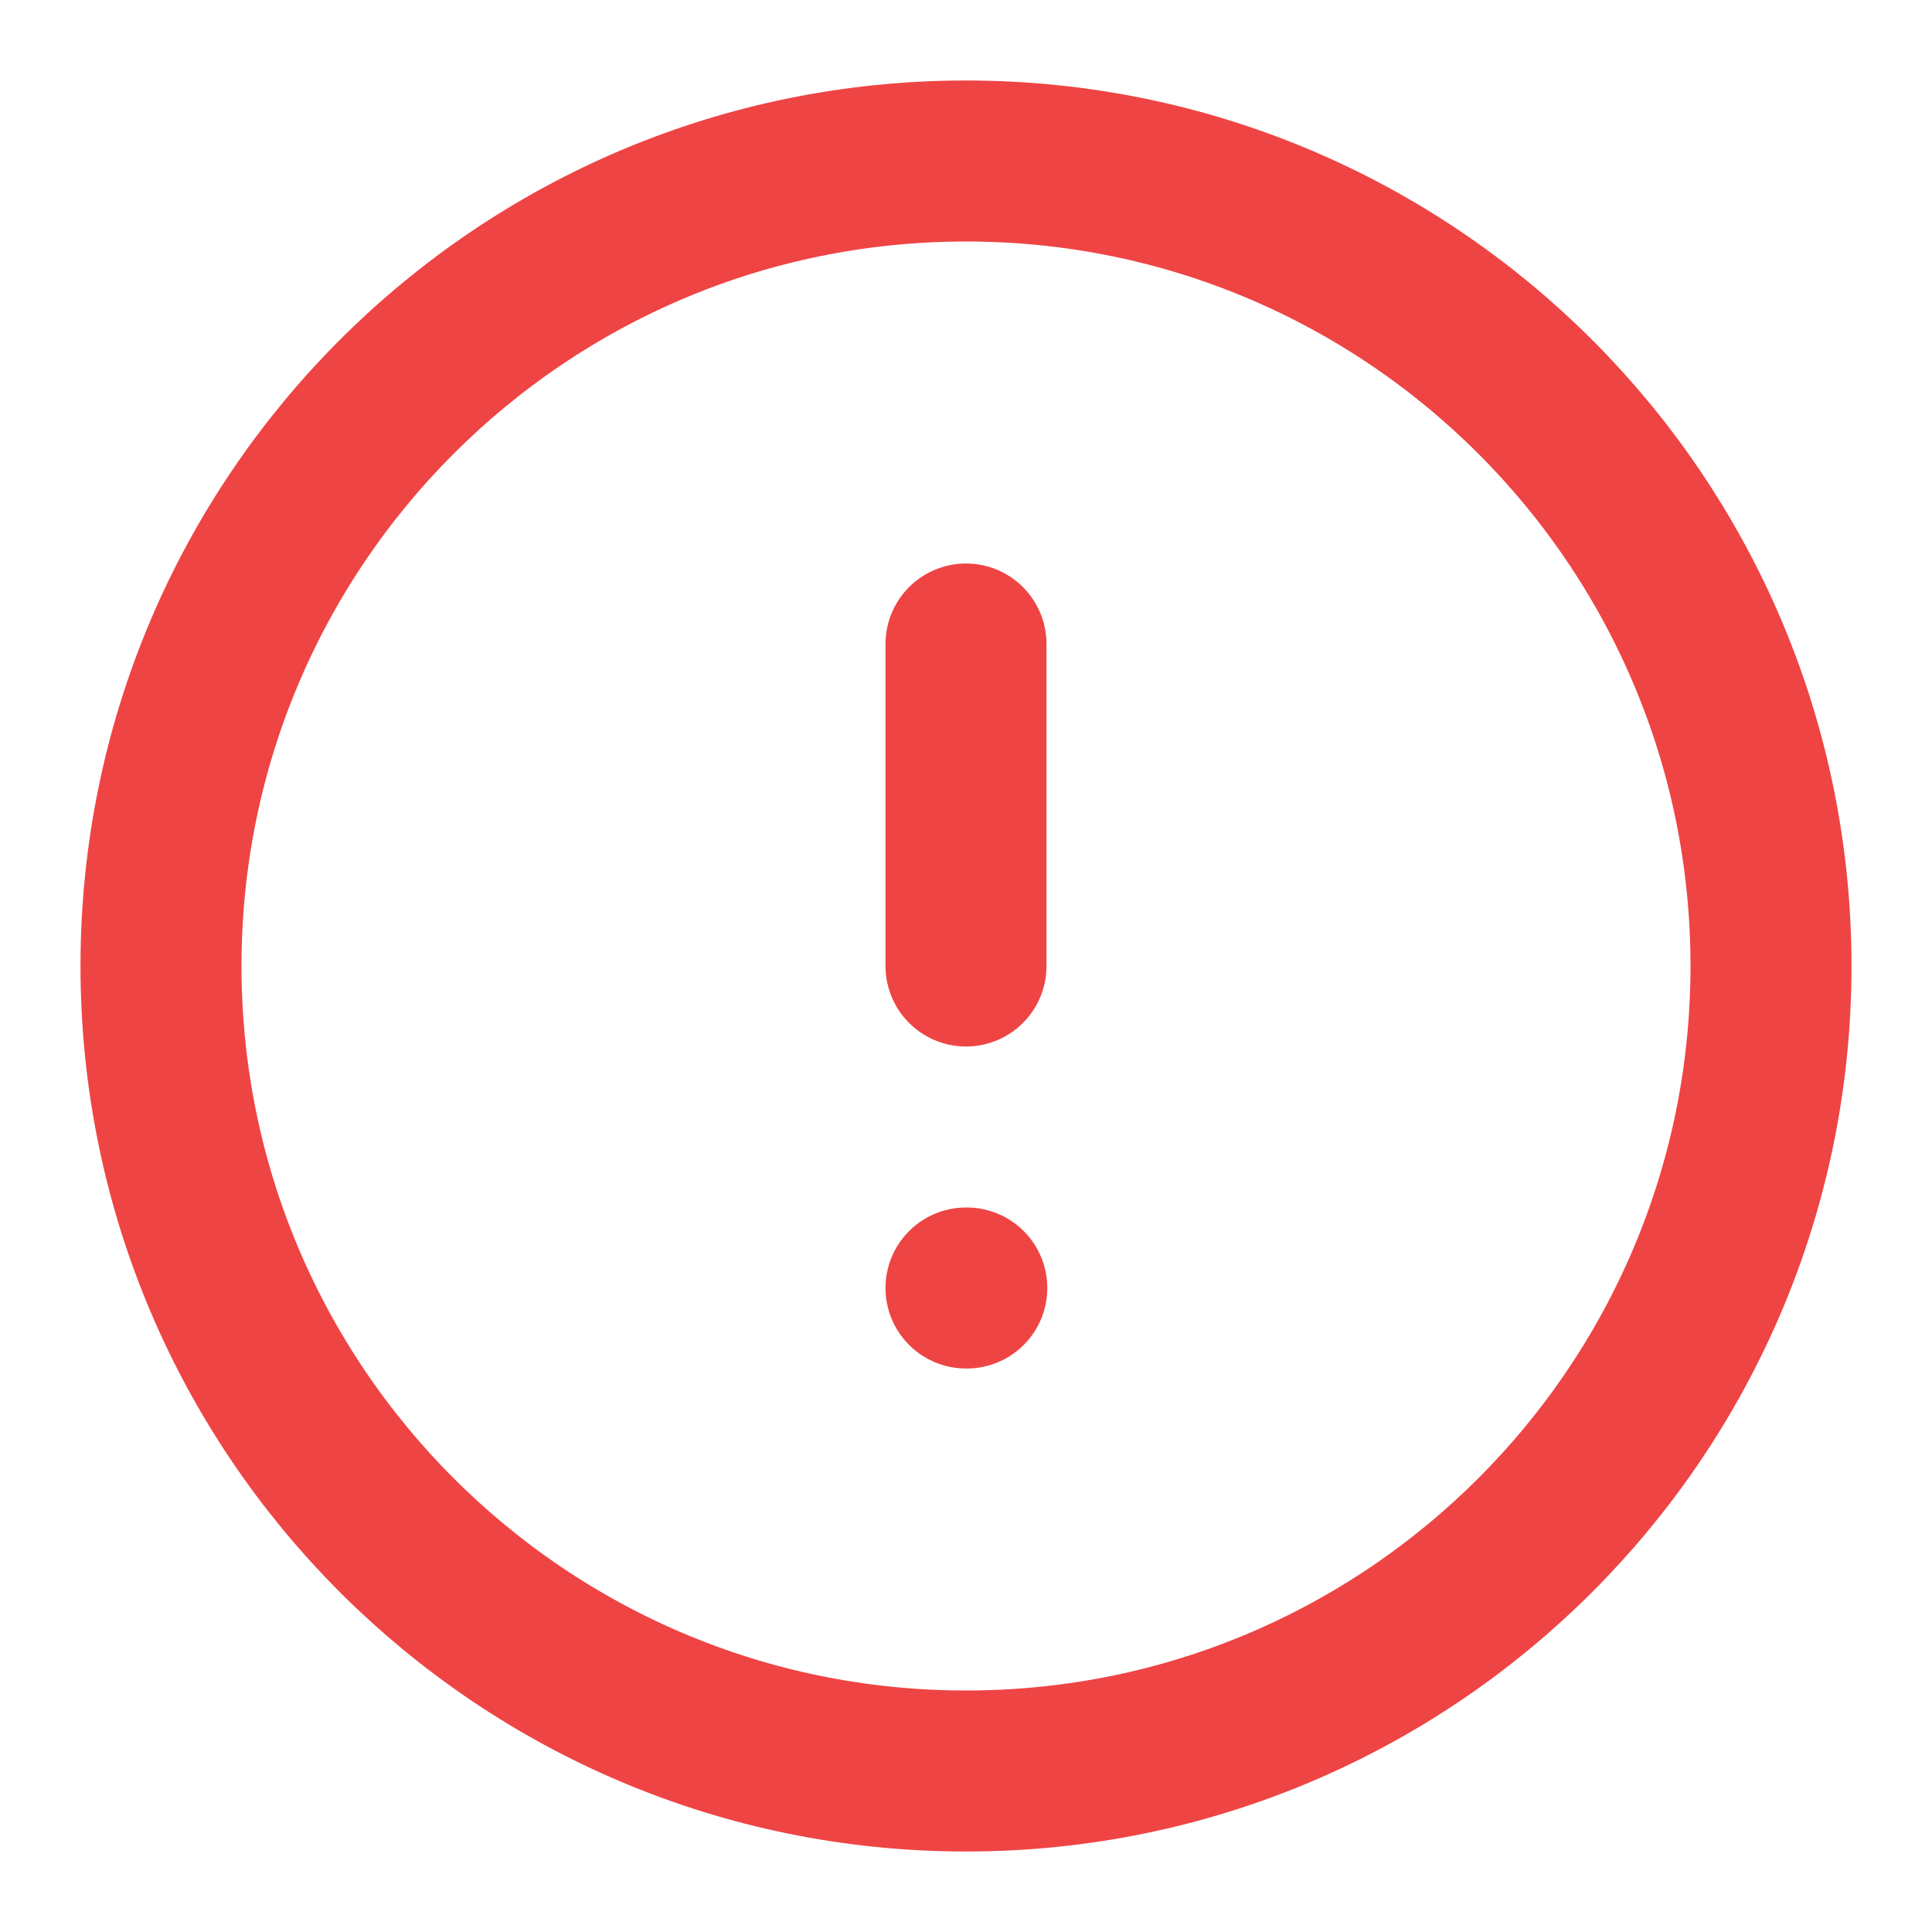
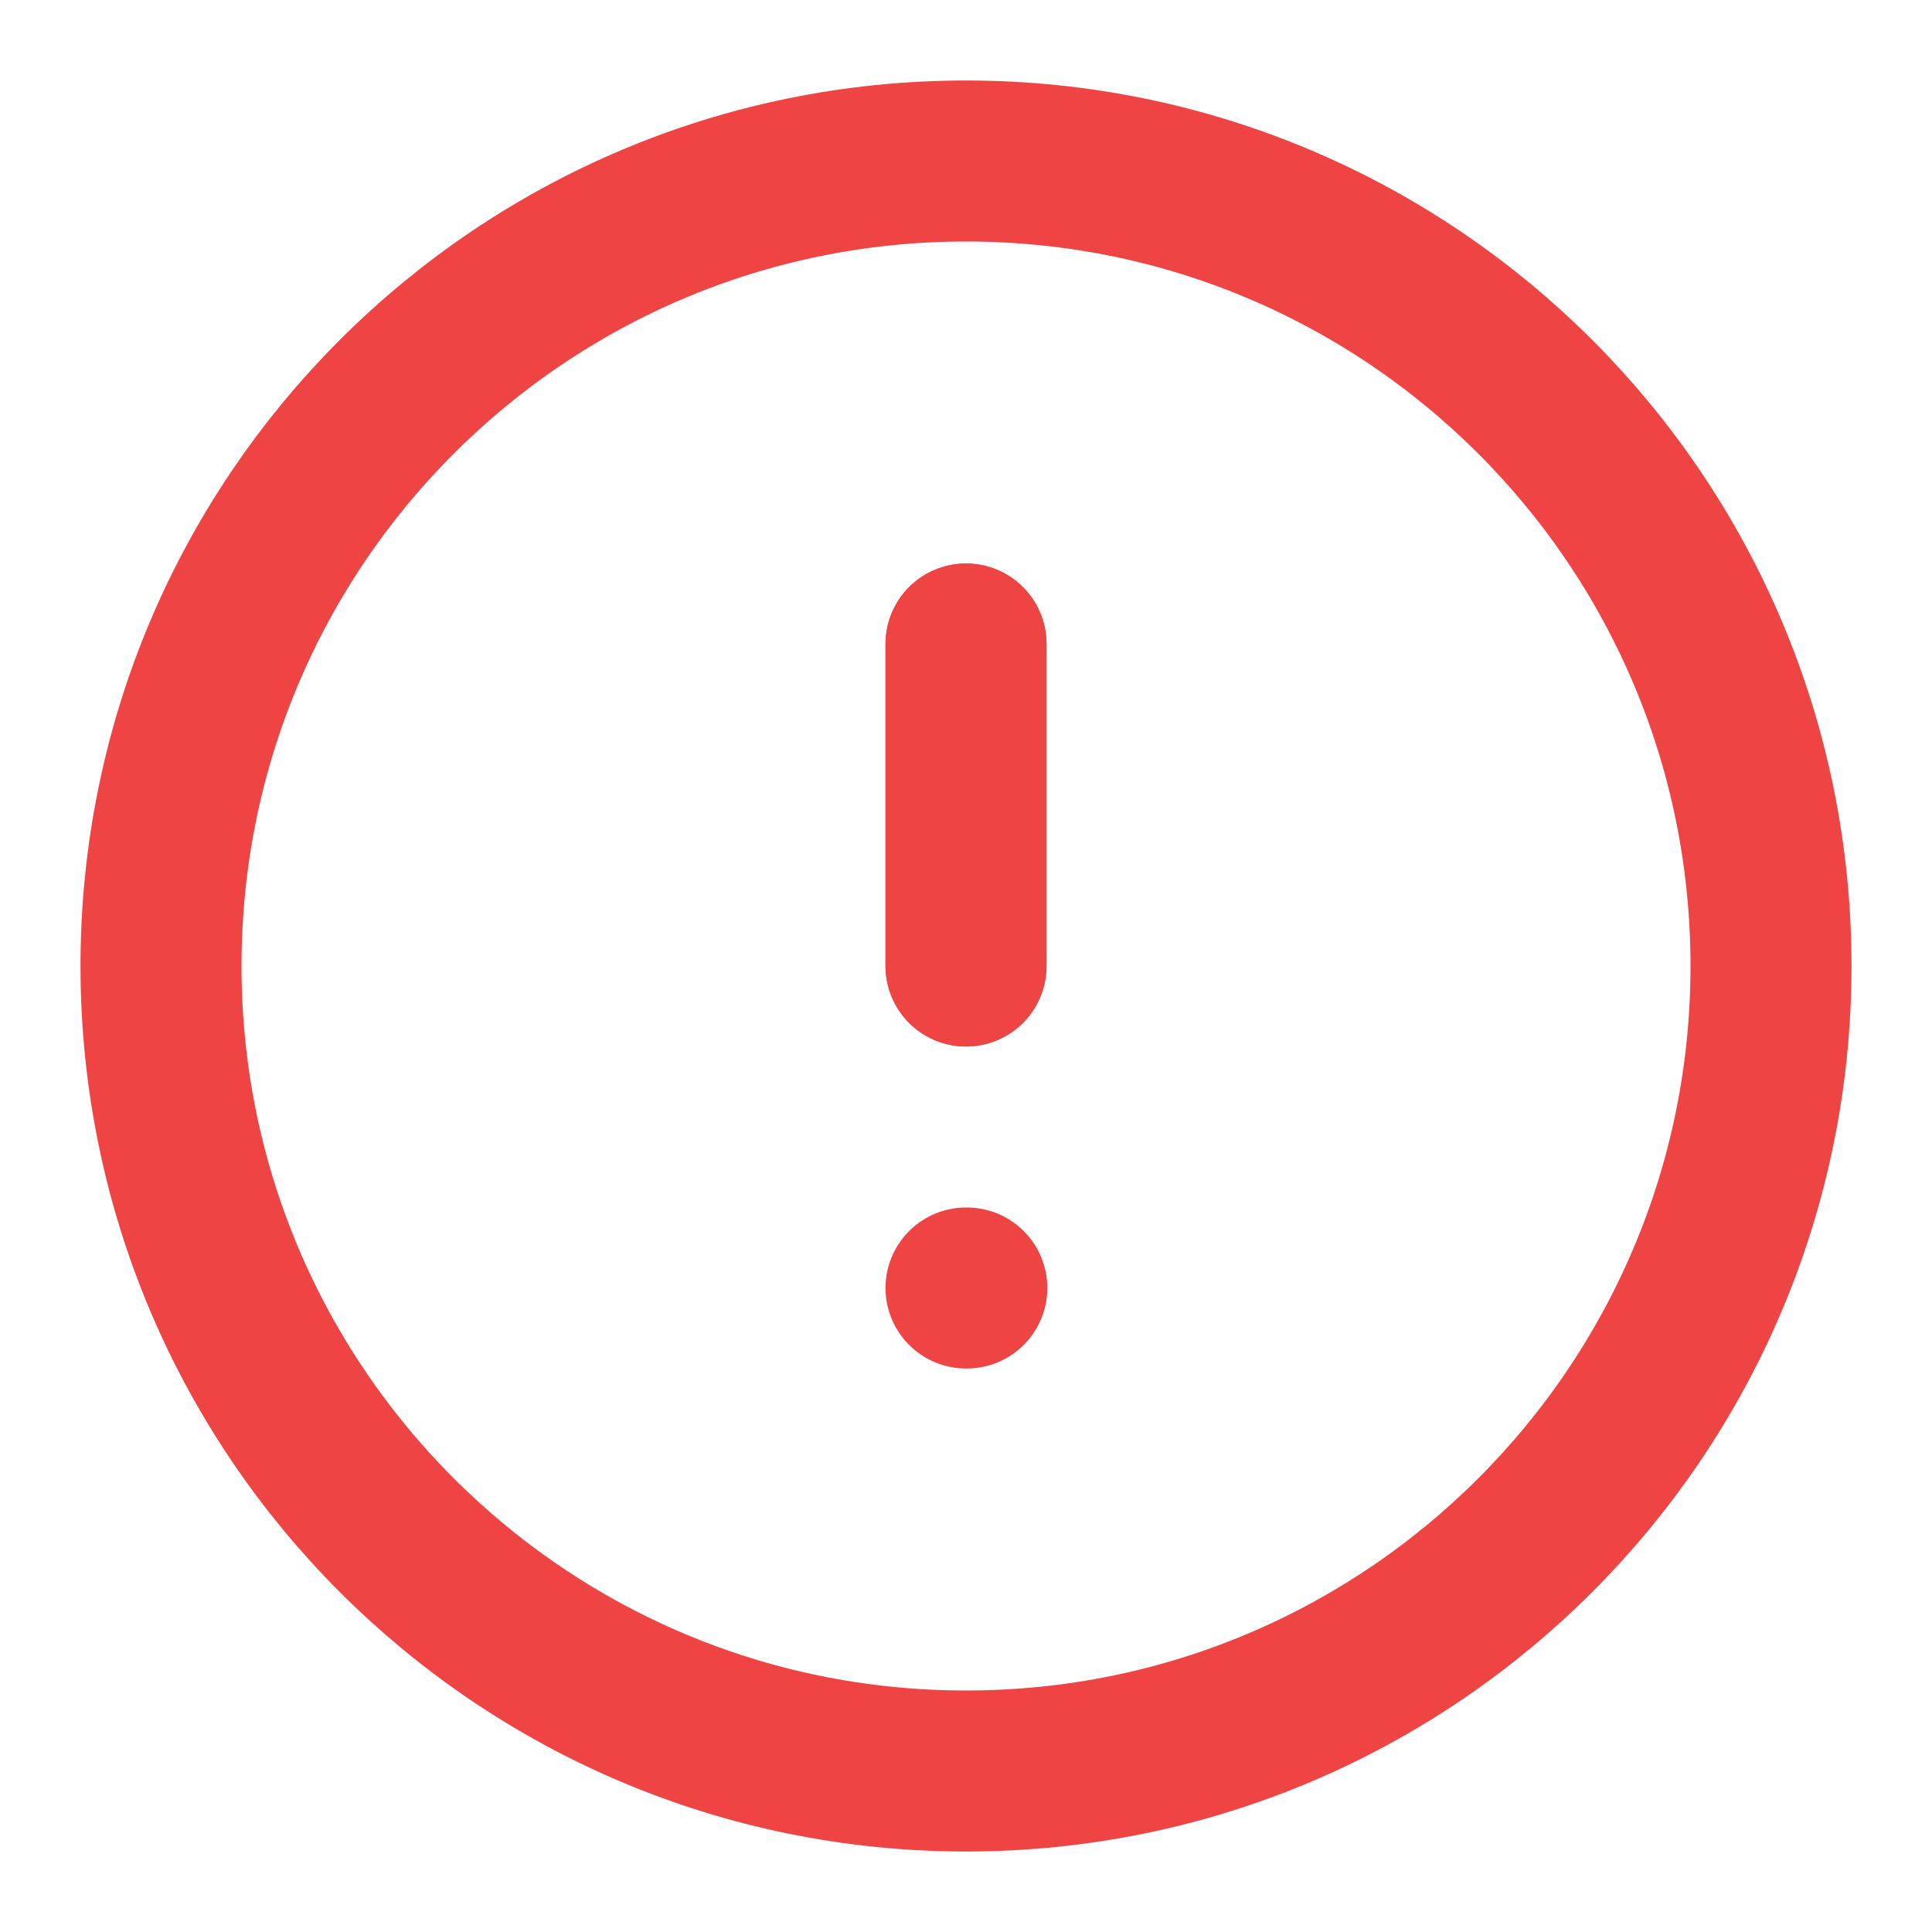
<svg xmlns="http://www.w3.org/2000/svg" width="24" height="24" viewBox="0 0 24 24" fill="none" stroke="#ef4444" stroke-width="2" stroke-linecap="round" stroke-linejoin="round">
  <circle cx="12" cy="12" r="10" />
  <line x1="12" y1="8" x2="12" y2="12" />
+   <line x1="12" y1="8" x2="12" y2="12" />
  <line x1="12" y1="16" x2="12.01" y2="16" />
</svg>
